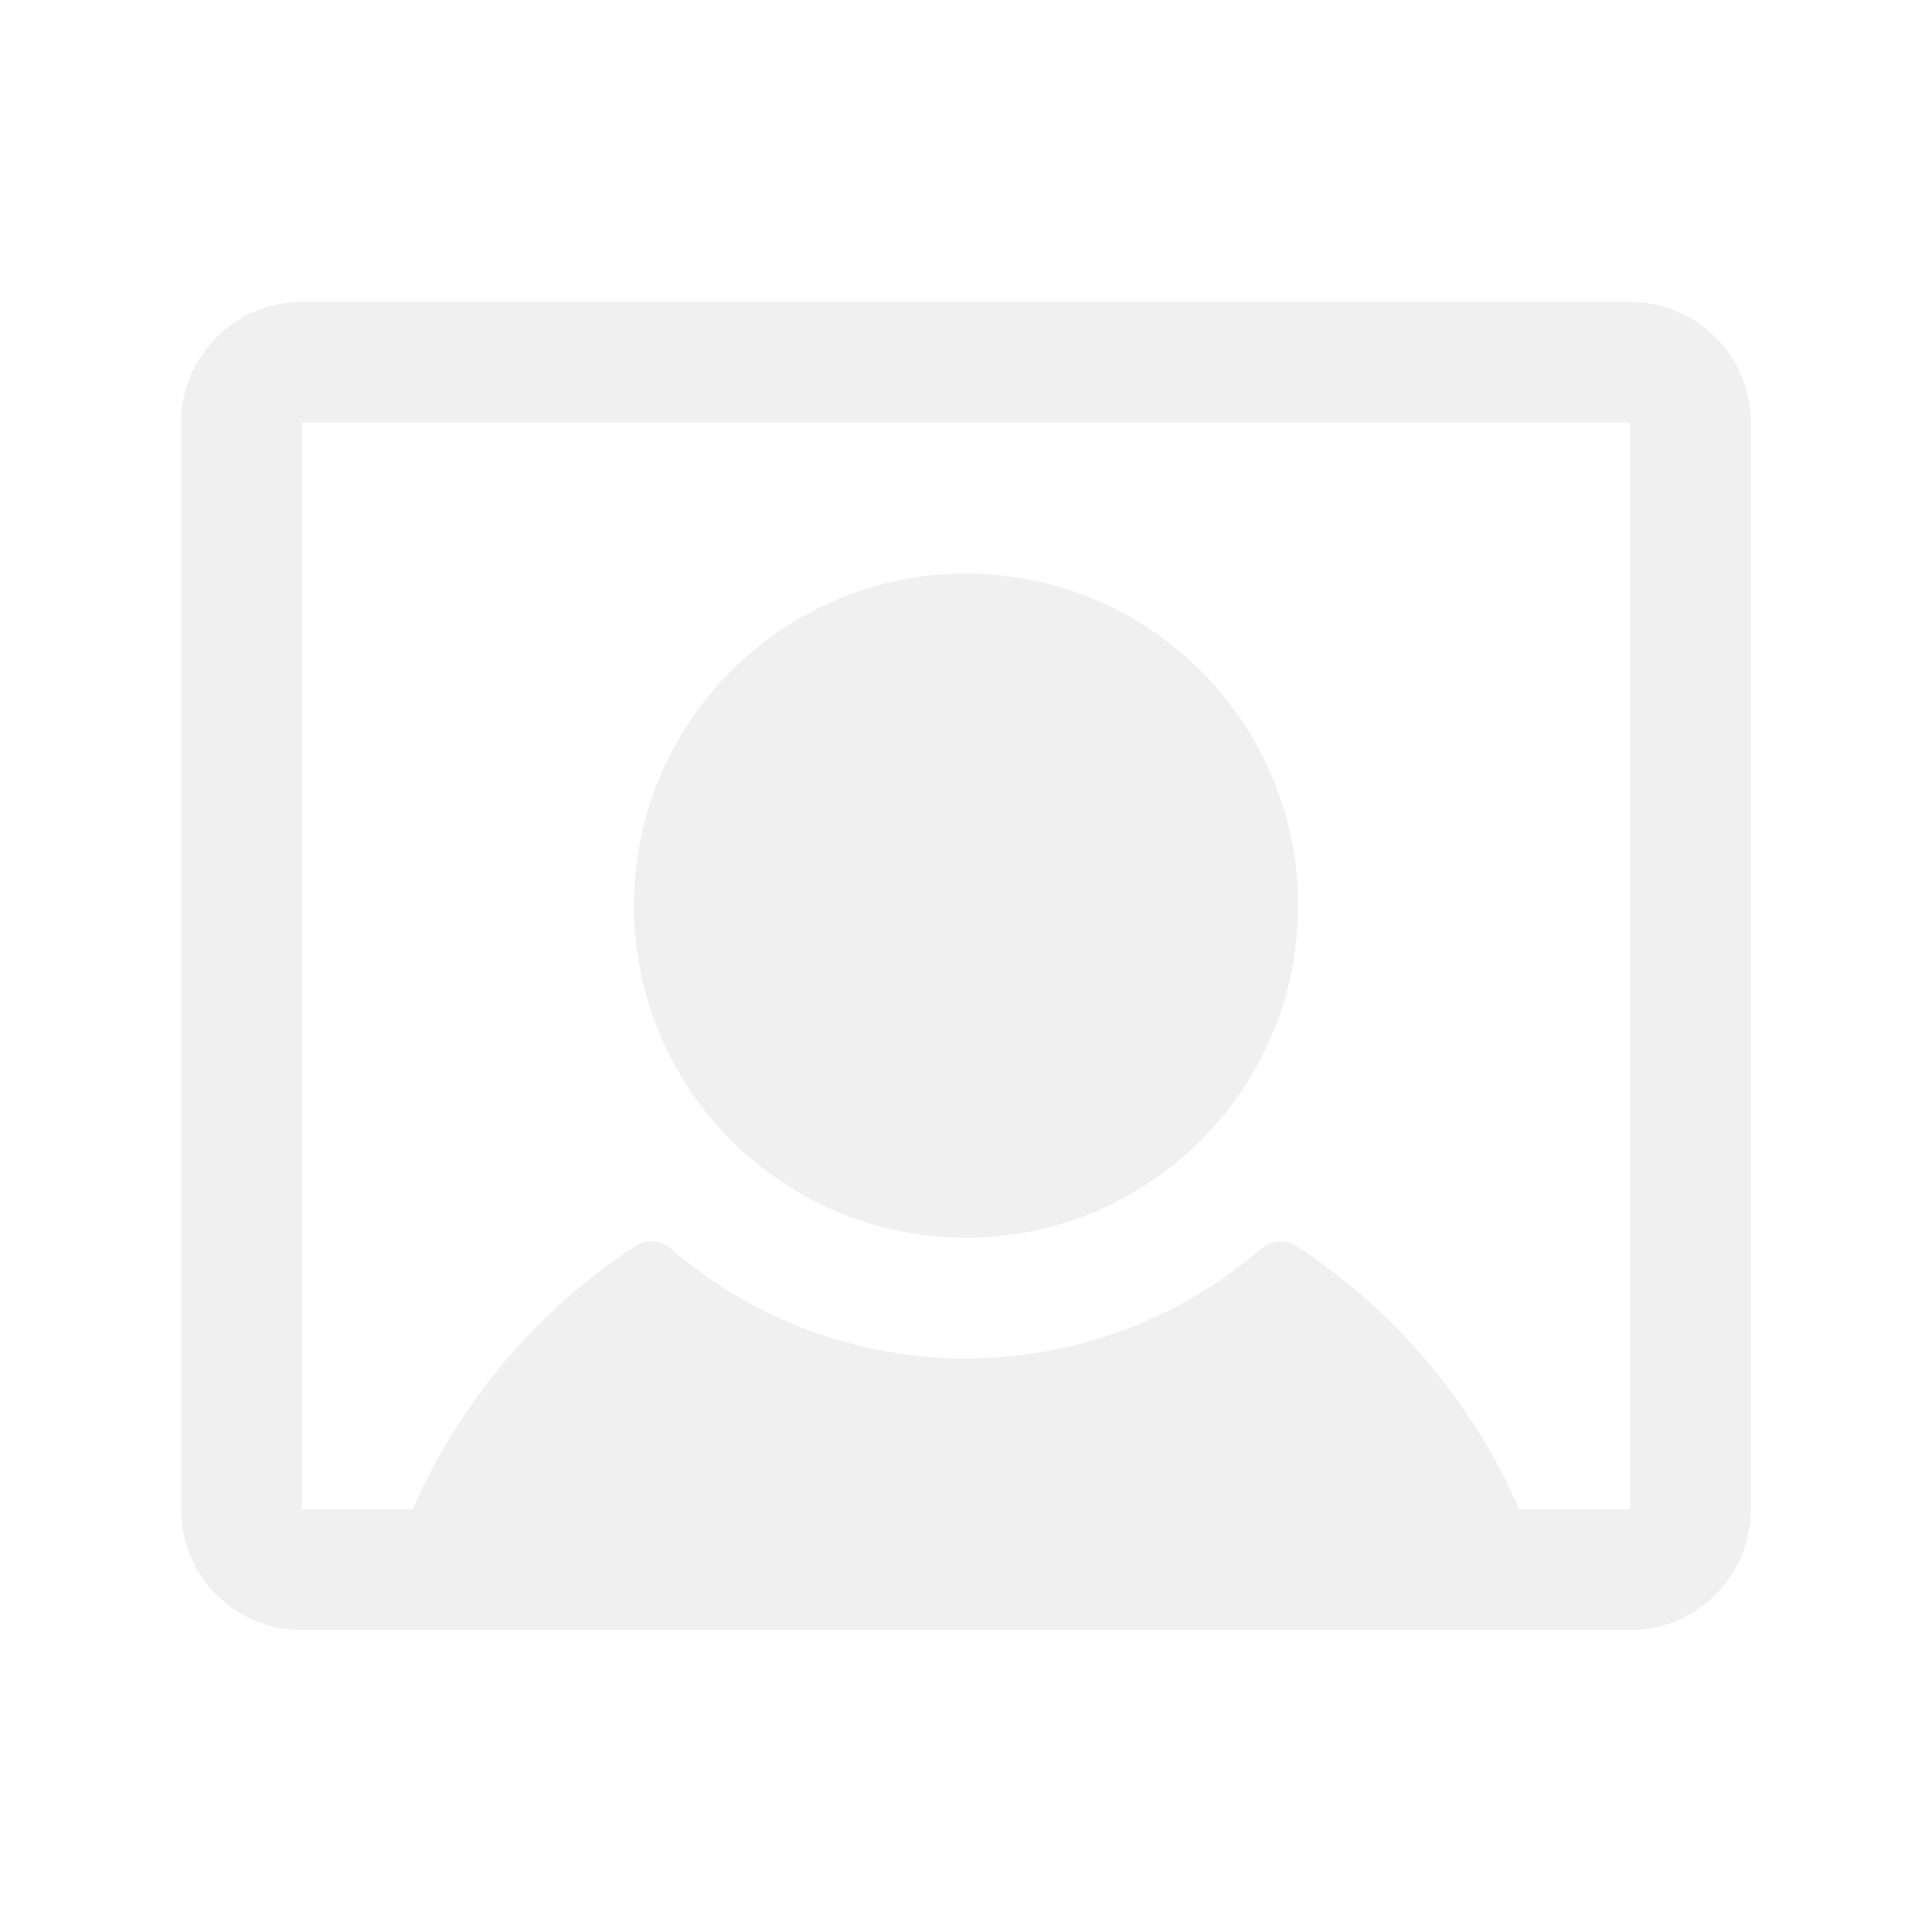
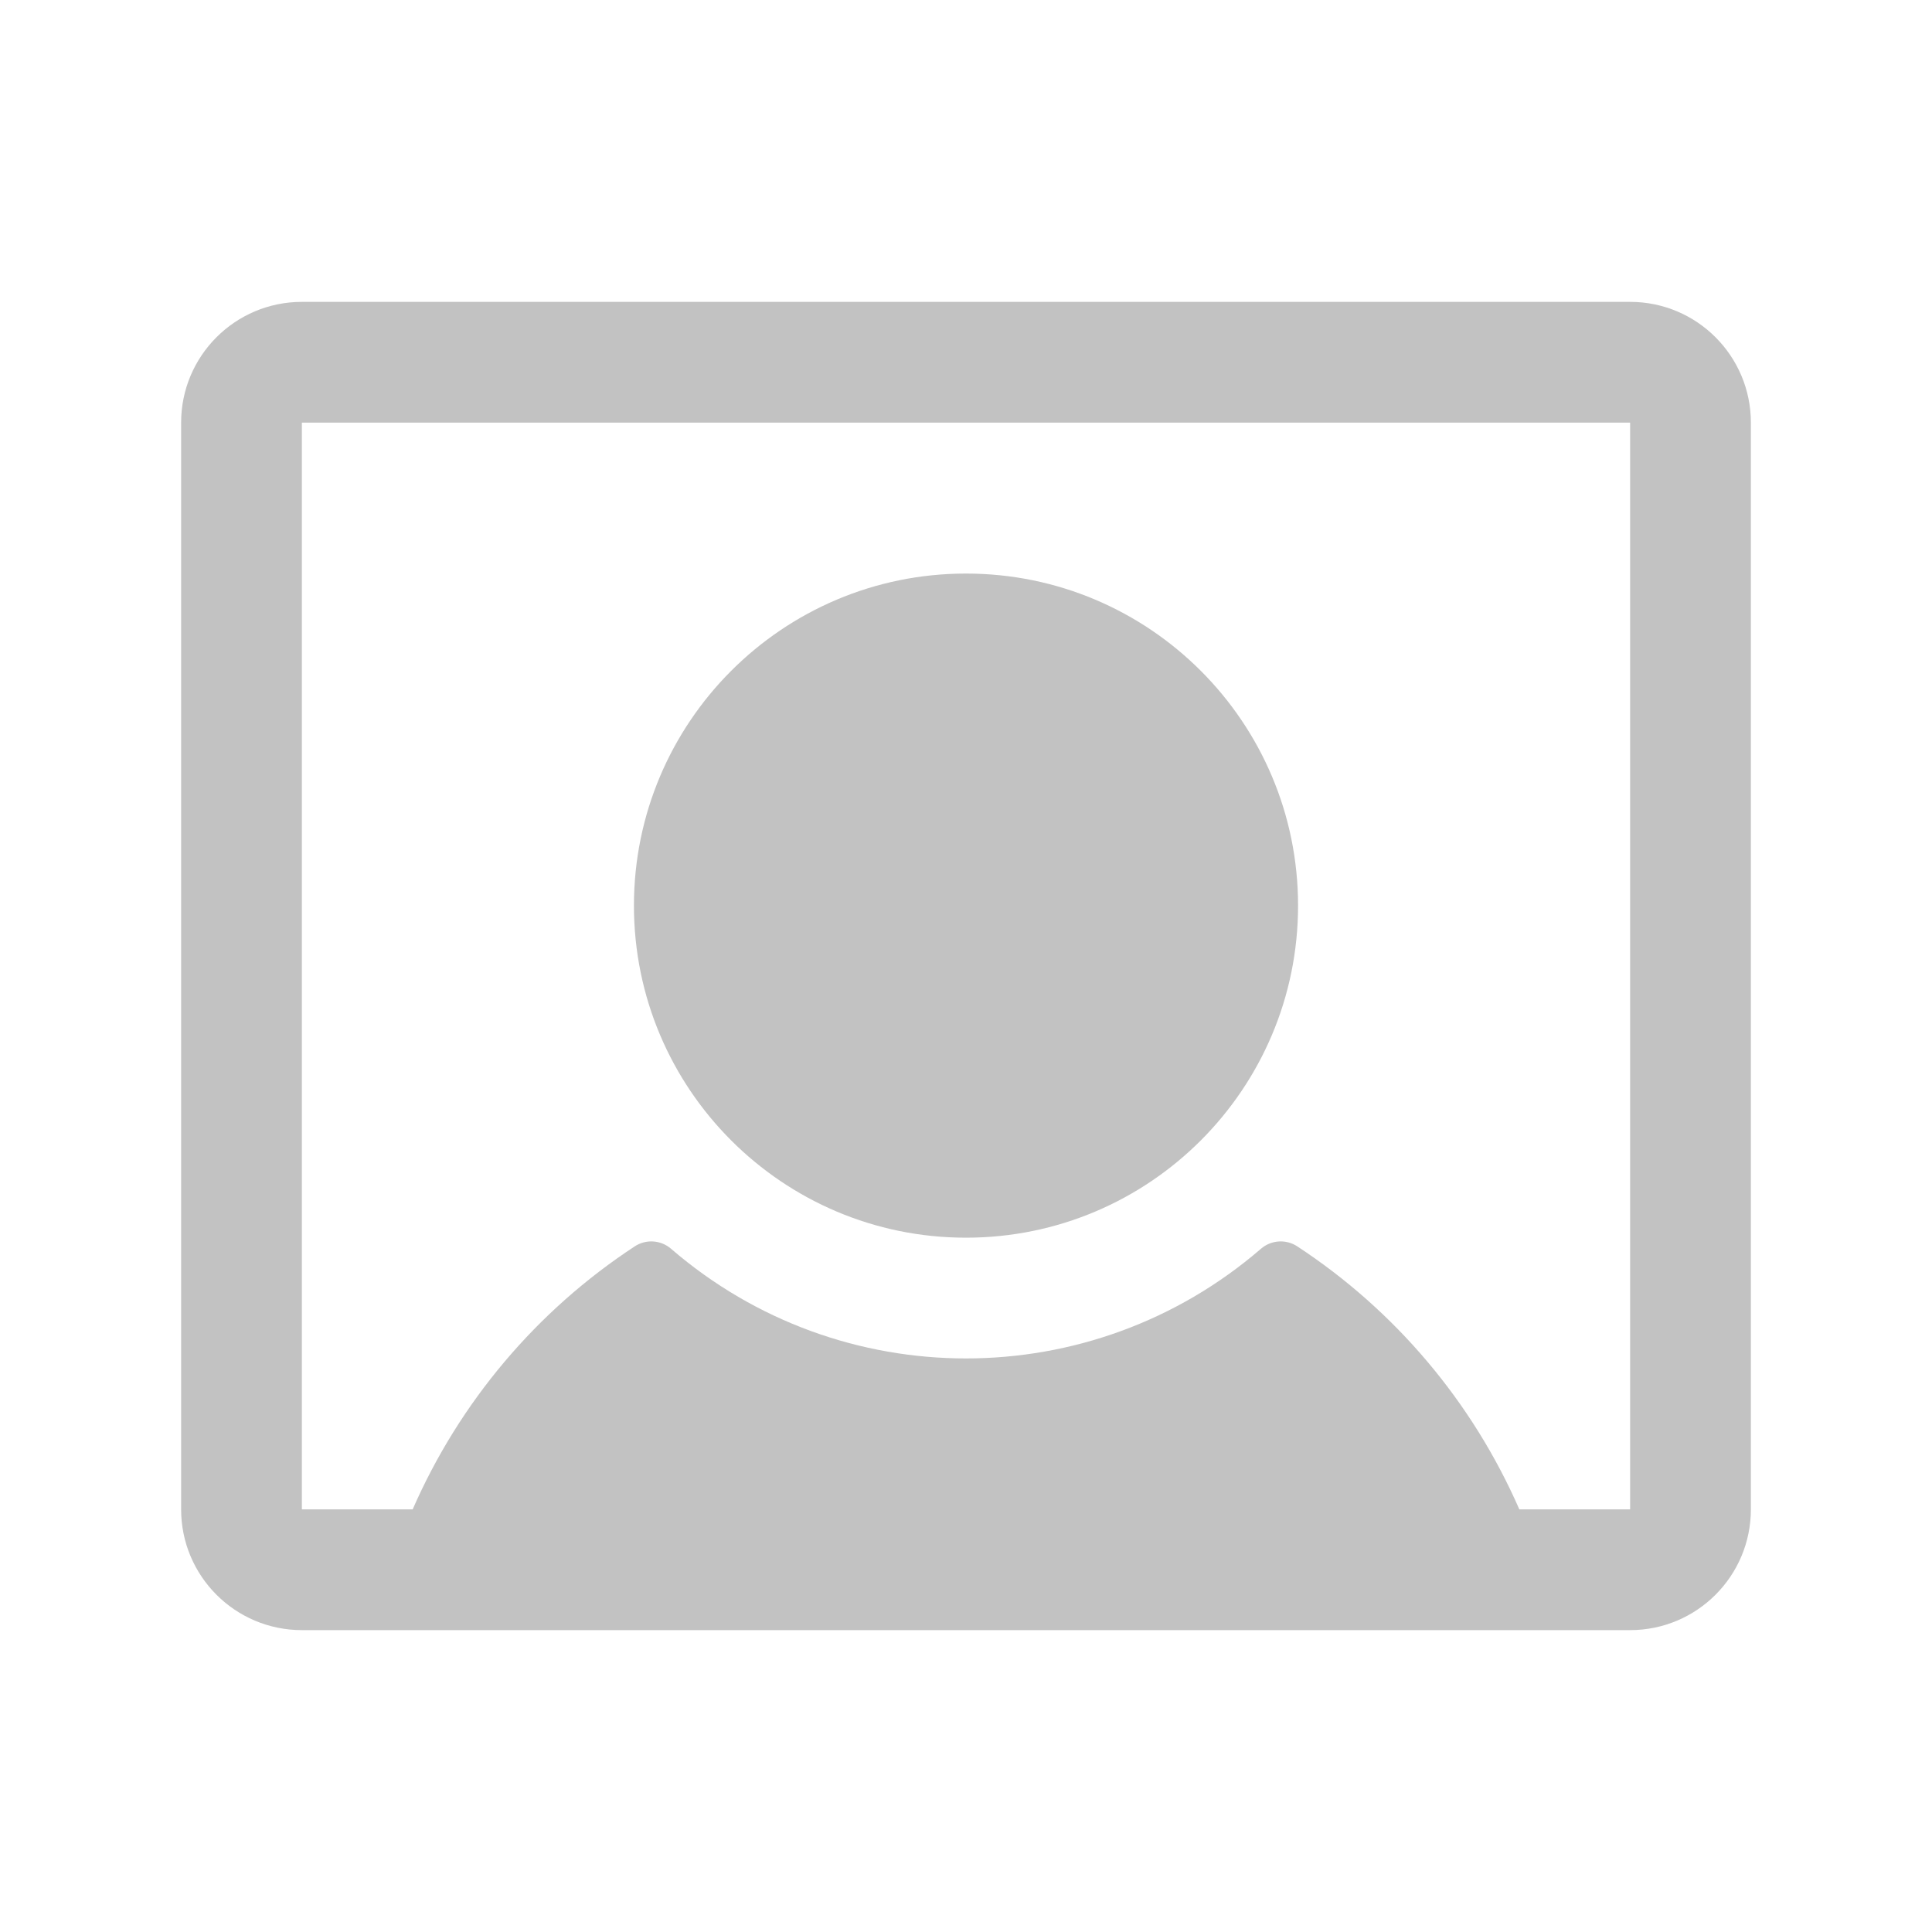
- <svg xmlns="http://www.w3.org/2000/svg" width="24" height="24" fill="#F0F0F0" viewBox="0 0 256 256">
+ <svg xmlns="http://www.w3.org/2000/svg" width="24" height="24" fill="#c2c2c2" viewBox="0 0 256 256">
  <path d="M172,120a44,44,0,1,1-44-44A44,44,0,0,1,172,120Zm60-64V200a16,16,0,0,1-16,16H40a16,16,0,0,1-16-16V56A16,16,0,0,1,40,40H216A16,16,0,0,1,232,56ZM216,200V56H40V200H54.68a80,80,0,0,1,29.41-34.84,4,4,0,0,1,4.83.31,59.82,59.82,0,0,0,78.16,0,4,4,0,0,1,4.83-.31A80,80,0,0,1,201.32,200H216Z" />
</svg>
